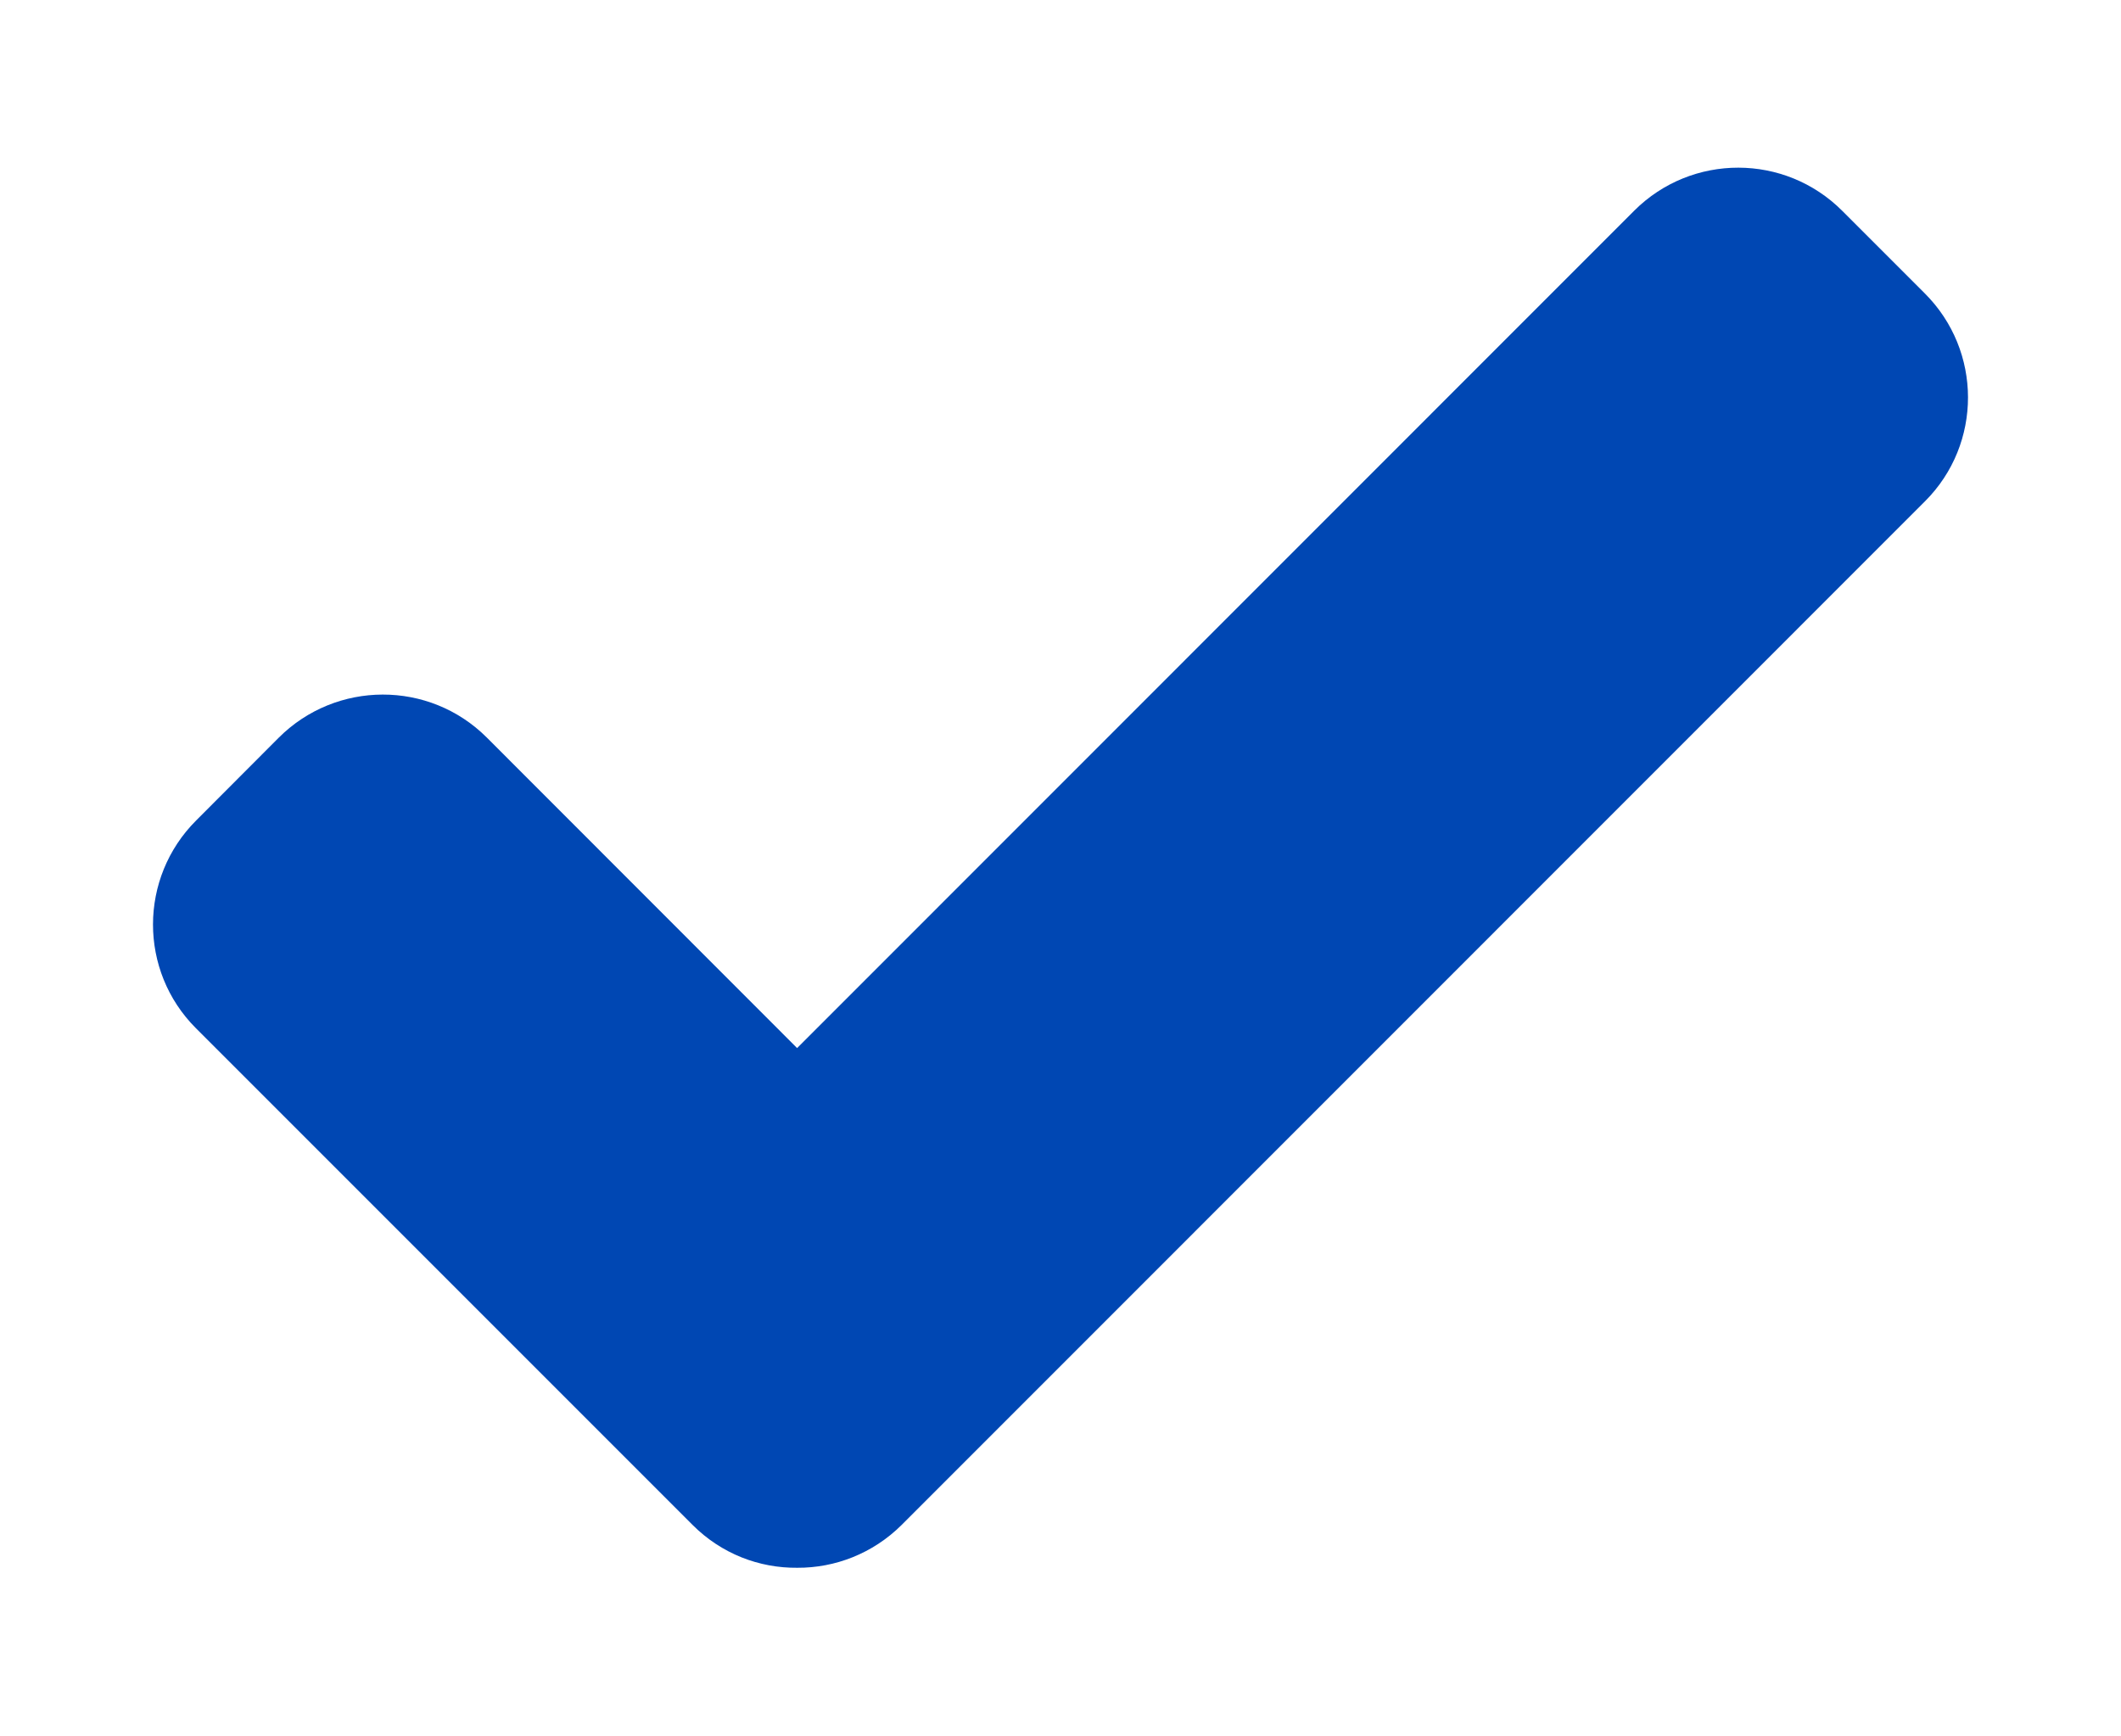
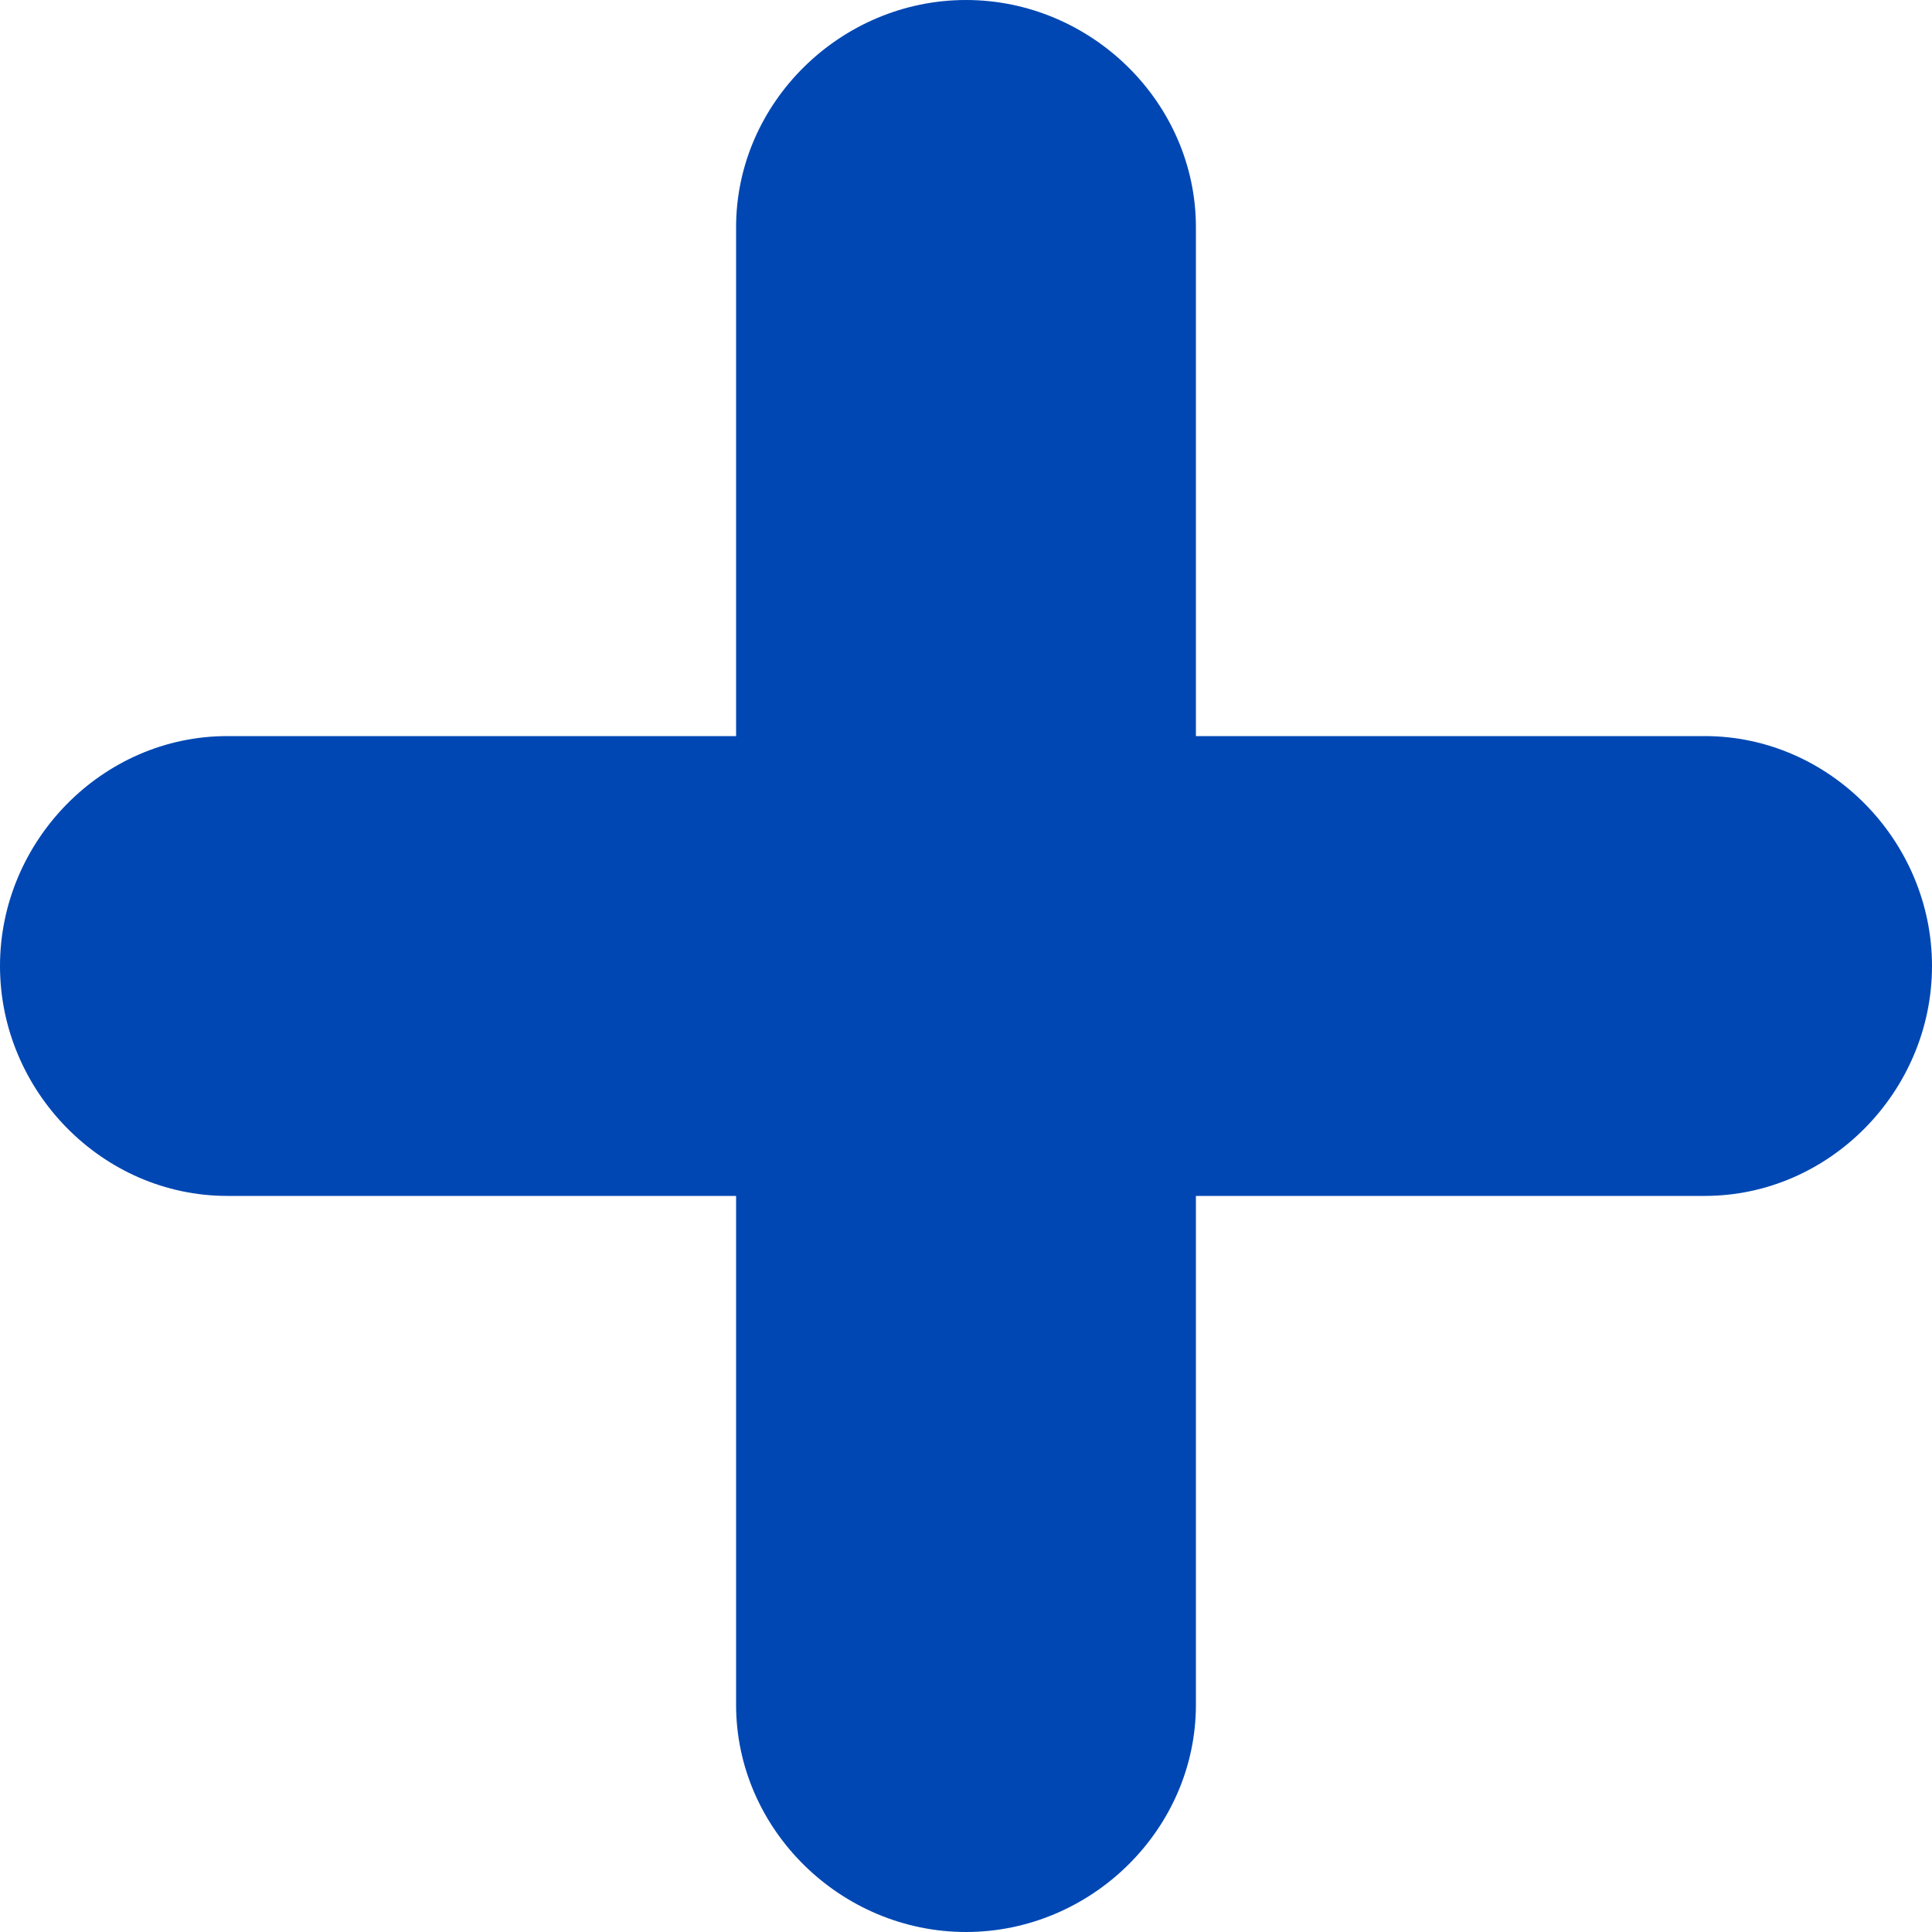
- <svg xmlns="http://www.w3.org/2000/svg" width="11" height="9" viewBox="0 0 11 9" fill="none">
-   <path d="M9.982 1.521L9.555 1.094C9.257 0.795 8.774 0.795 8.476 1.092L4.134 5.435L2.524 3.824C2.226 3.527 1.743 3.528 1.445 3.826L1.018 4.254C0.719 4.552 0.719 5.035 1.016 5.332L3.592 7.908C3.742 8.058 3.938 8.132 4.135 8.13C4.33 8.131 4.526 8.057 4.676 7.908L9.984 2.599C10.281 2.302 10.281 1.819 9.982 1.521Z" fill="#0047B3" />
+ <svg xmlns="http://www.w3.org/2000/svg" width="10" height="10" viewBox="0 0 10 10" fill="none">
+   <path d="M8.824 3.81H6.19V1.176C6.19 0.53 5.647 0 5 0C4.353 0 3.81 0.53 3.81 1.176V3.81H1.176C0.53 3.81 0 4.353 0 5C0 5.647 0.53 6.19 1.176 6.19H3.81V8.824C3.81 9.47 4.353 10 5 10C5.647 10 6.19 9.47 6.19 8.824V6.19H8.824C9.47 6.19 10 5.647 10 5C10 4.353 9.47 3.81 8.824 3.81Z" fill="#0047B3" />
</svg>
